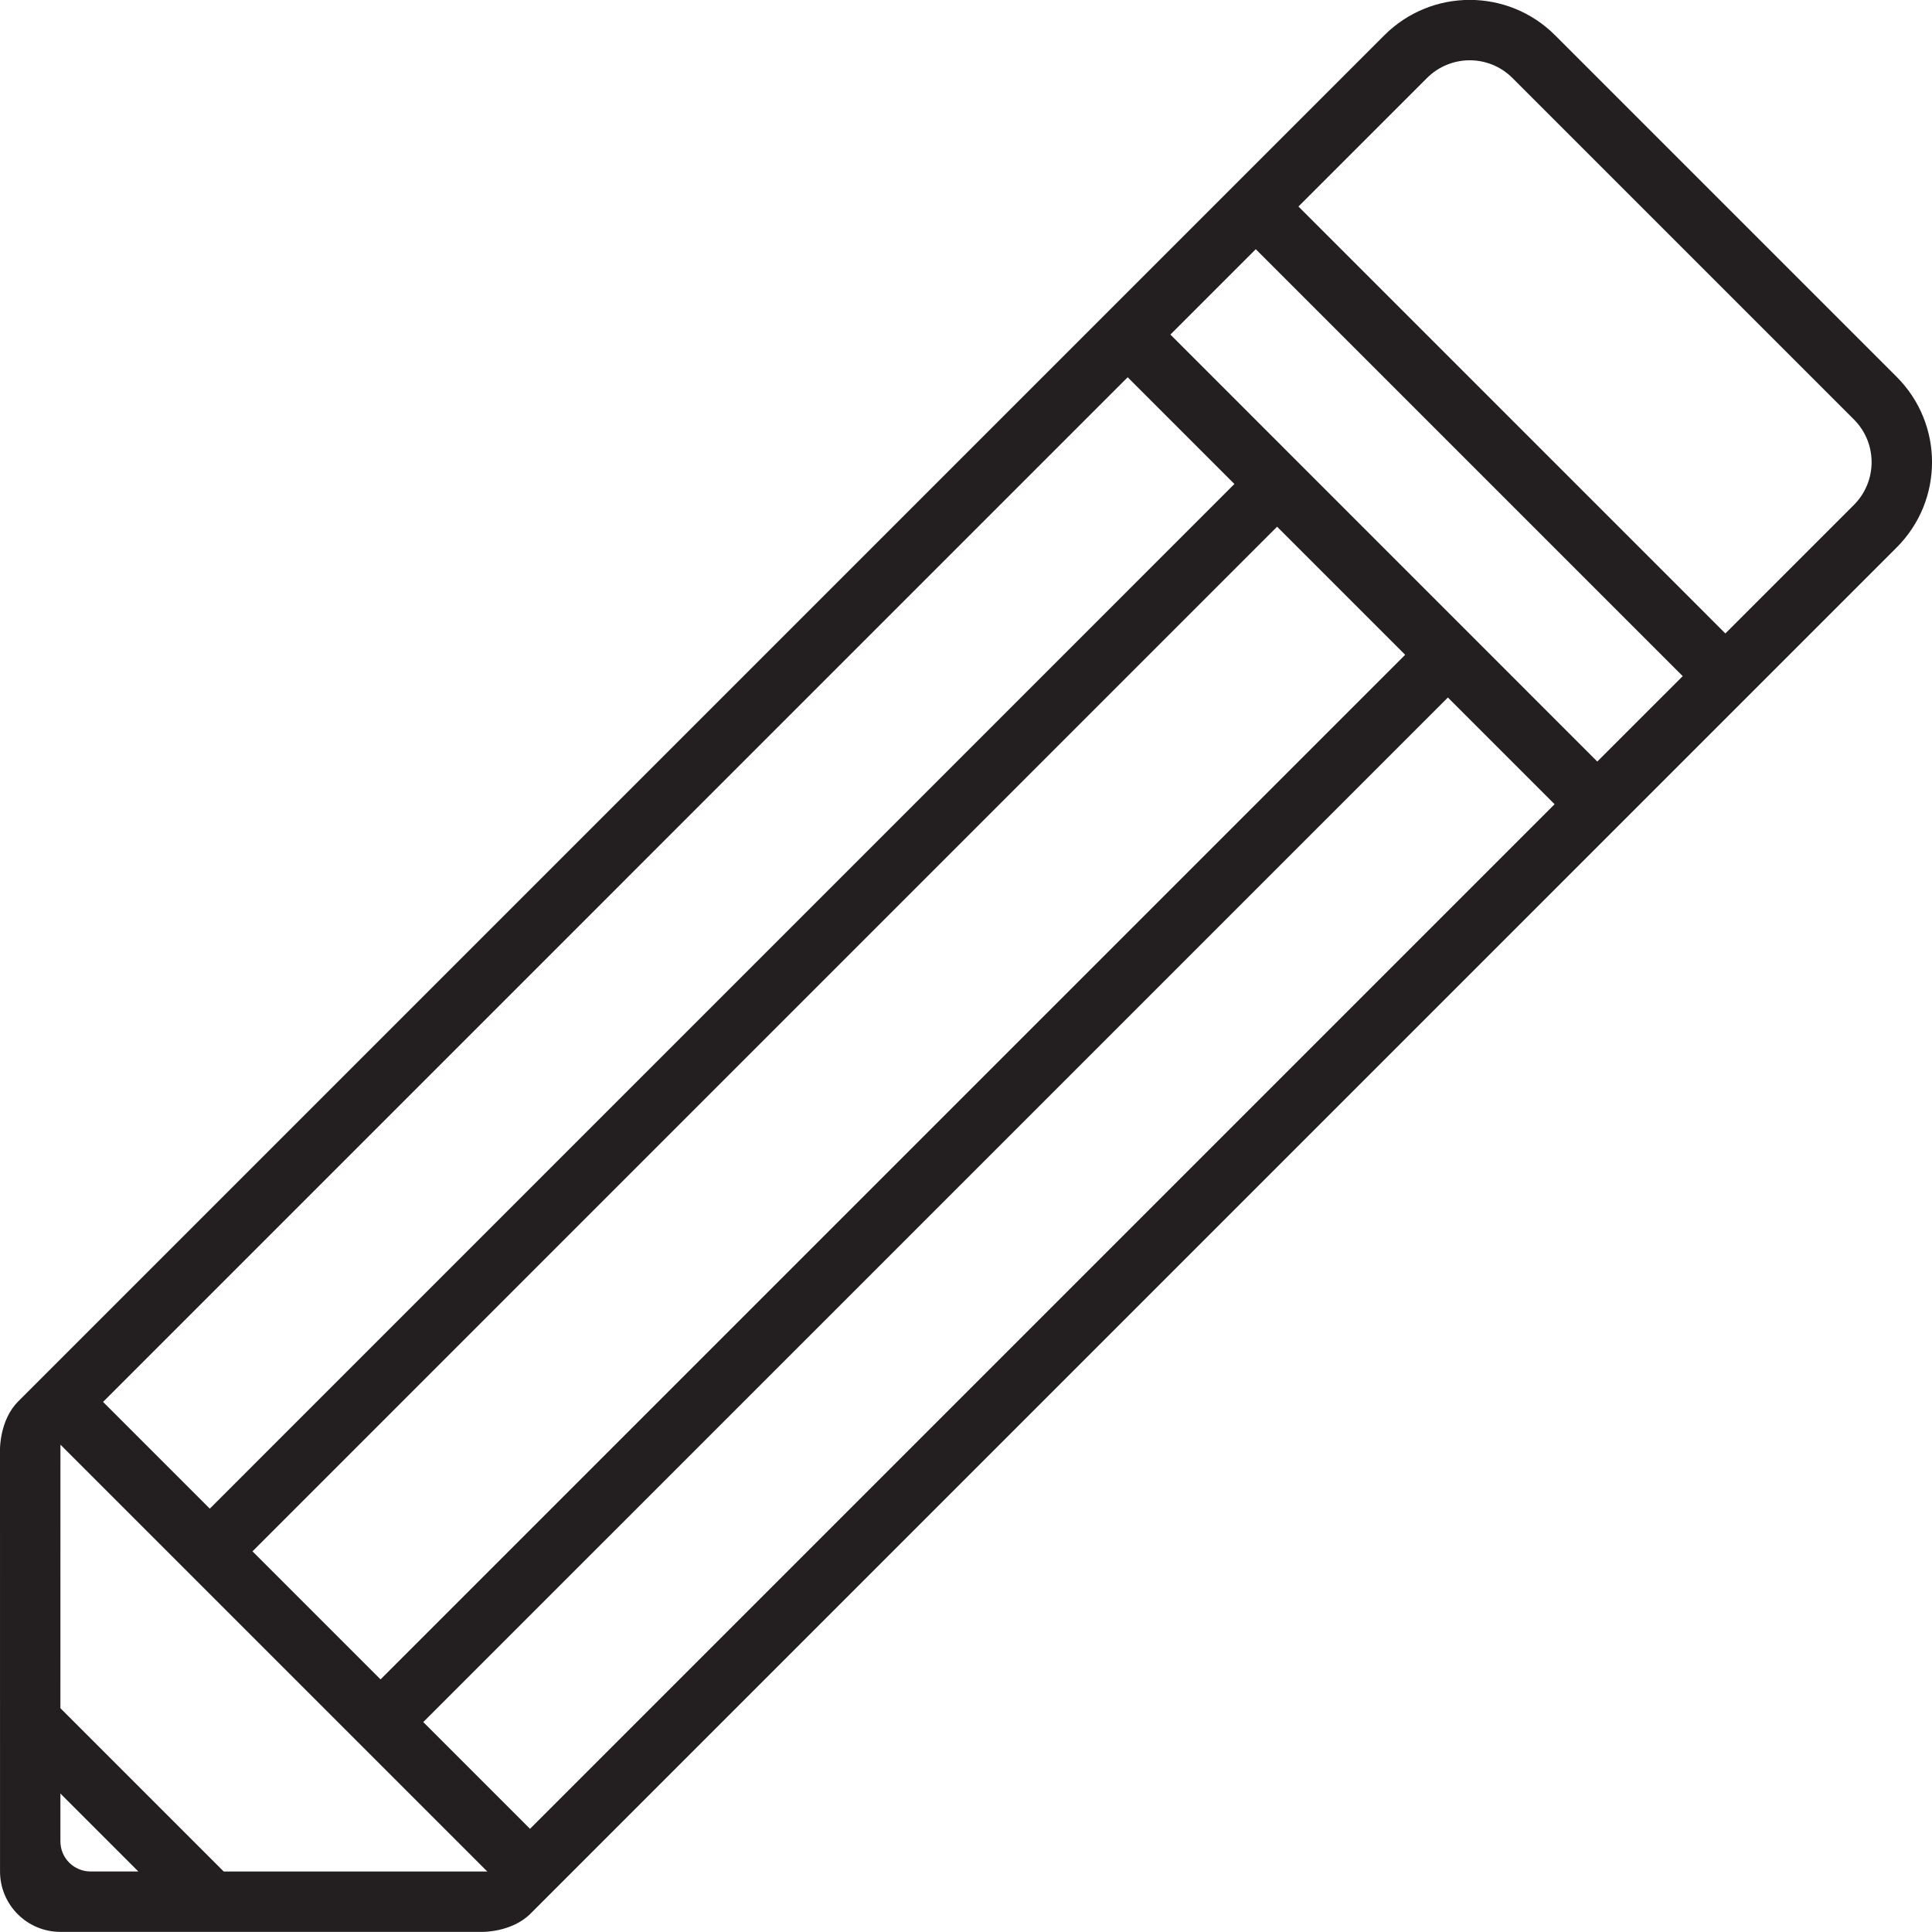
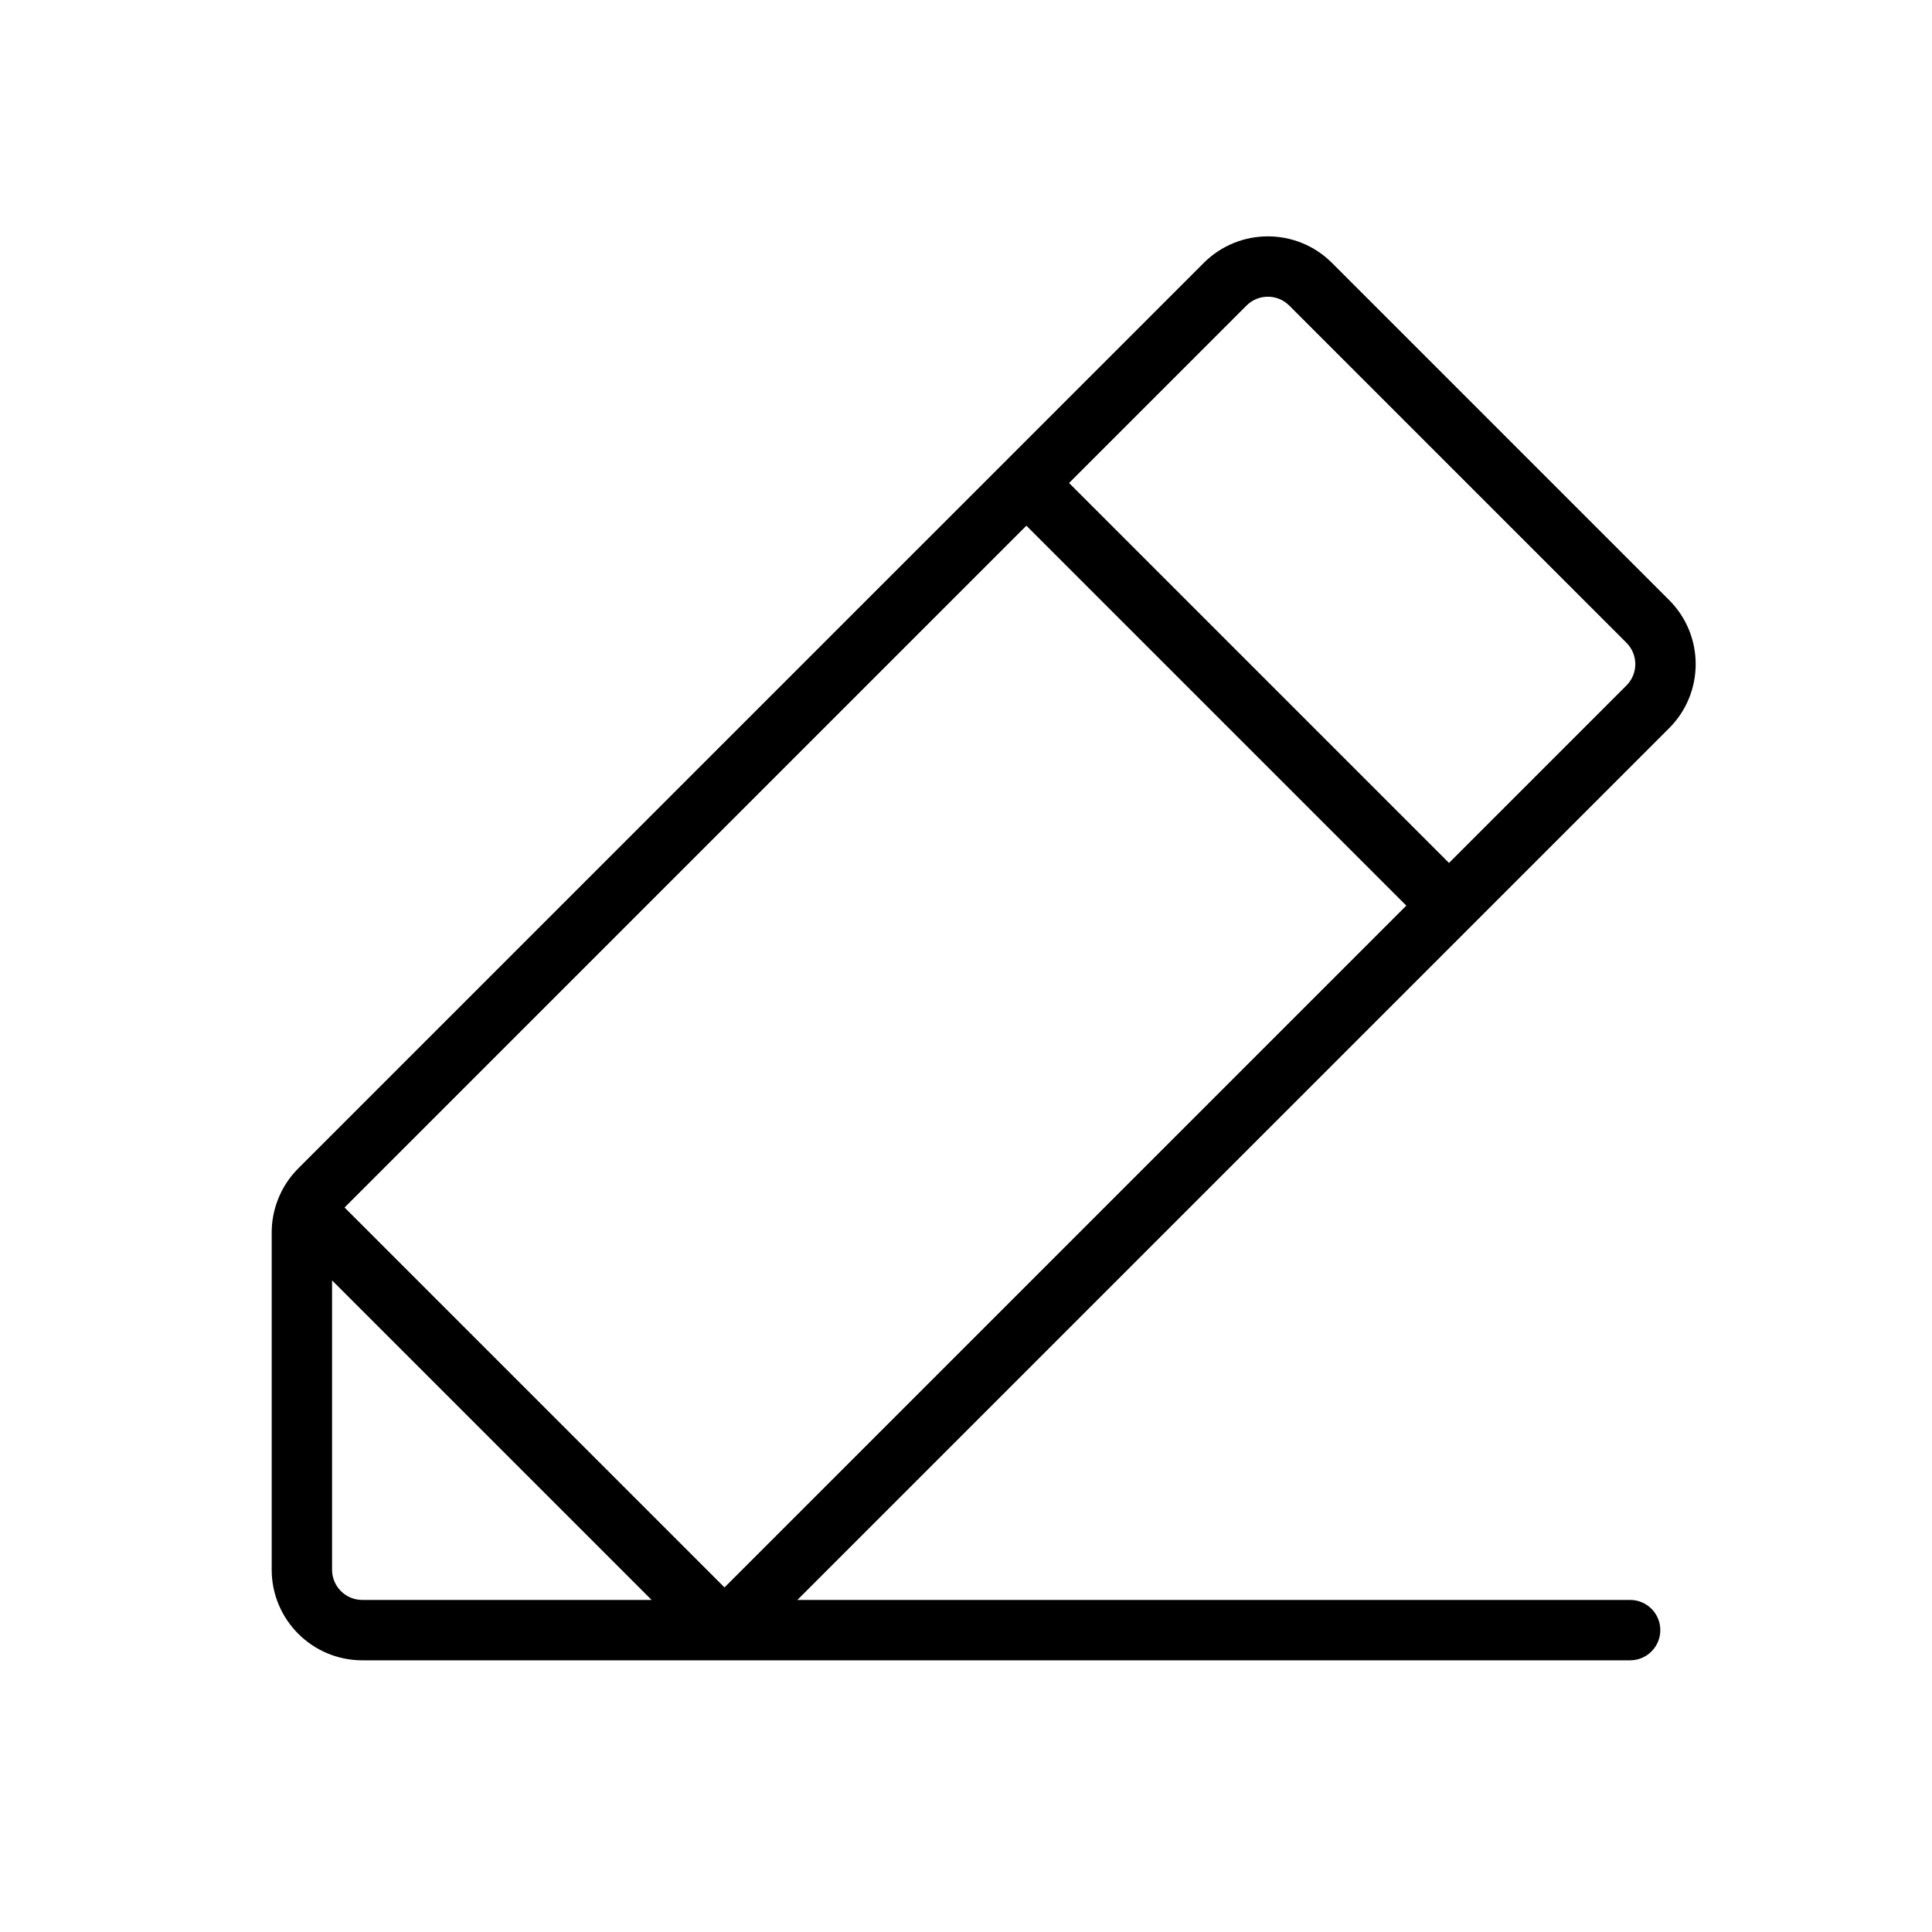
- <svg xmlns="http://www.w3.org/2000/svg" version="1.0" id="Layer_1" width="800px" height="800px" viewBox="0 0 64 64" enable-background="new 0 0 64 64" xml:space="preserve">
-   <path fill="#231F20" d="M62.828,12.482L51.514,1.168c-1.562-1.562-4.093-1.562-5.657,0.001c0,0-44.646,44.646-45.255,45.255  C-0.006,47.031,0,47.996,0,47.996l0.001,13.999c0,1.105,0.896,2,1.999,2.001h4.99c0.003,0,9.01,0,9.01,0s0.963,0.008,1.572-0.602  s45.256-45.257,45.256-45.257C64.392,16.575,64.392,14.046,62.828,12.482z M37.356,12.497l3.535,3.536L6.95,49.976l-3.536-3.536  L37.356,12.497z M8.364,51.39l33.941-33.942l4.243,4.243L12.606,55.632L8.364,51.39z M3.001,61.995c-0.553,0-1.001-0.446-1-0.999  v-1.583l2.582,2.582H3.001z M7.411,61.996l-5.41-5.41l0.001-8.73l14.141,14.141H7.411z M17.557,60.582l-3.536-3.536l33.942-33.94  l3.535,3.535L17.557,60.582z M52.912,25.227L38.771,11.083l2.828-2.828l14.143,14.143L52.912,25.227z M61.414,16.725l-4.259,4.259  L43.013,6.841l4.258-4.257c0.782-0.782,2.049-0.782,2.829-0.002l11.314,11.314C62.195,14.678,62.194,15.943,61.414,16.725z" />
+ <svg xmlns="http://www.w3.org/2000/svg" fill="#000000" width="800px" height="800px" viewBox="0 0 256 256" id="Flat">
+   <path d="M194.828,122.829v-0L221.171,96.486a11.999,11.999,0,0,0,0-16.971L176.485,34.828a12.015,12.015,0,0,0-16.971 0l-120.001,120a11.959,11.959,0,0,0-2.7,4.152c-.012.028-.02.057-.031.085A11.986,11.986,0,0,0,36,163.313V208a12.013,12.013,0,0,0,12,12H216a4,4,0,0,0,0-8H105.656l89.172-89.171ZM165.171,40.486a4.006,4.006,0,0,1,5.658-0l44.686,44.687a3.999,3.999,0,0,1,0,5.657l-23.515,23.515L141.656,64ZM45.656,160,136,69.656,186.343,120,96,210.343ZM44,208V169.656L86.344,212H48A4.004,4.004,0,0,1,44,208Z" />
</svg>
